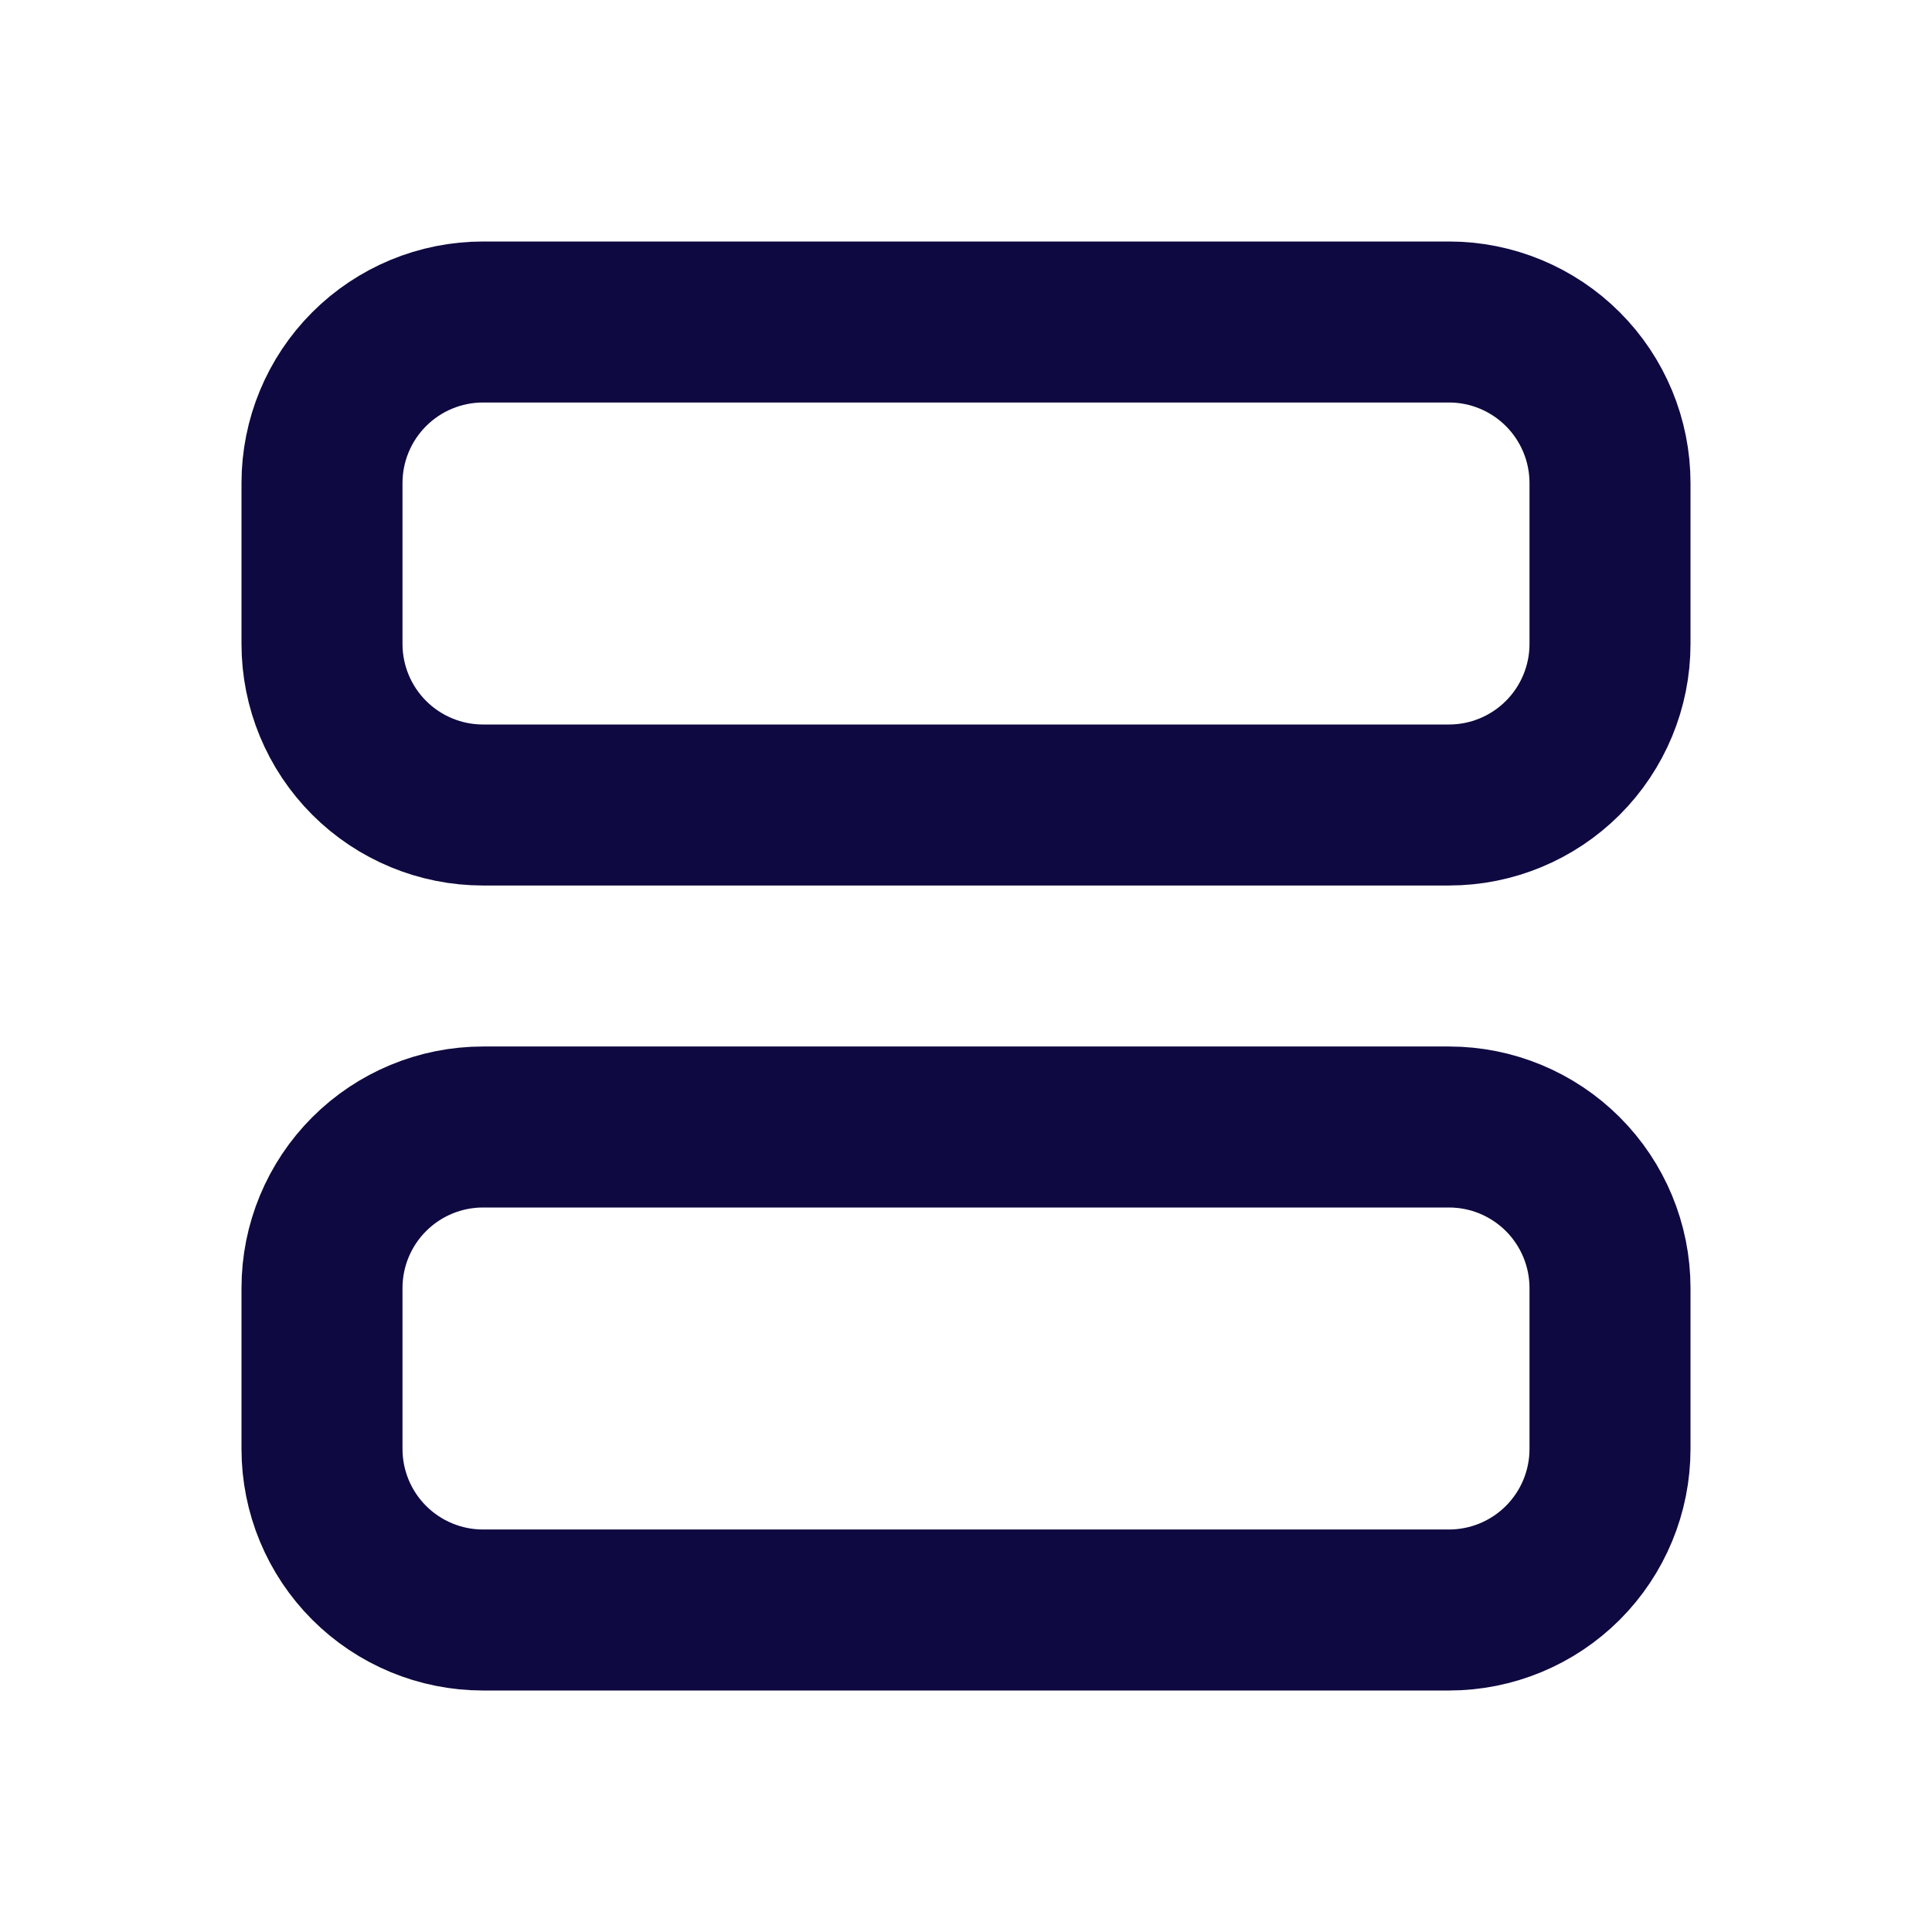
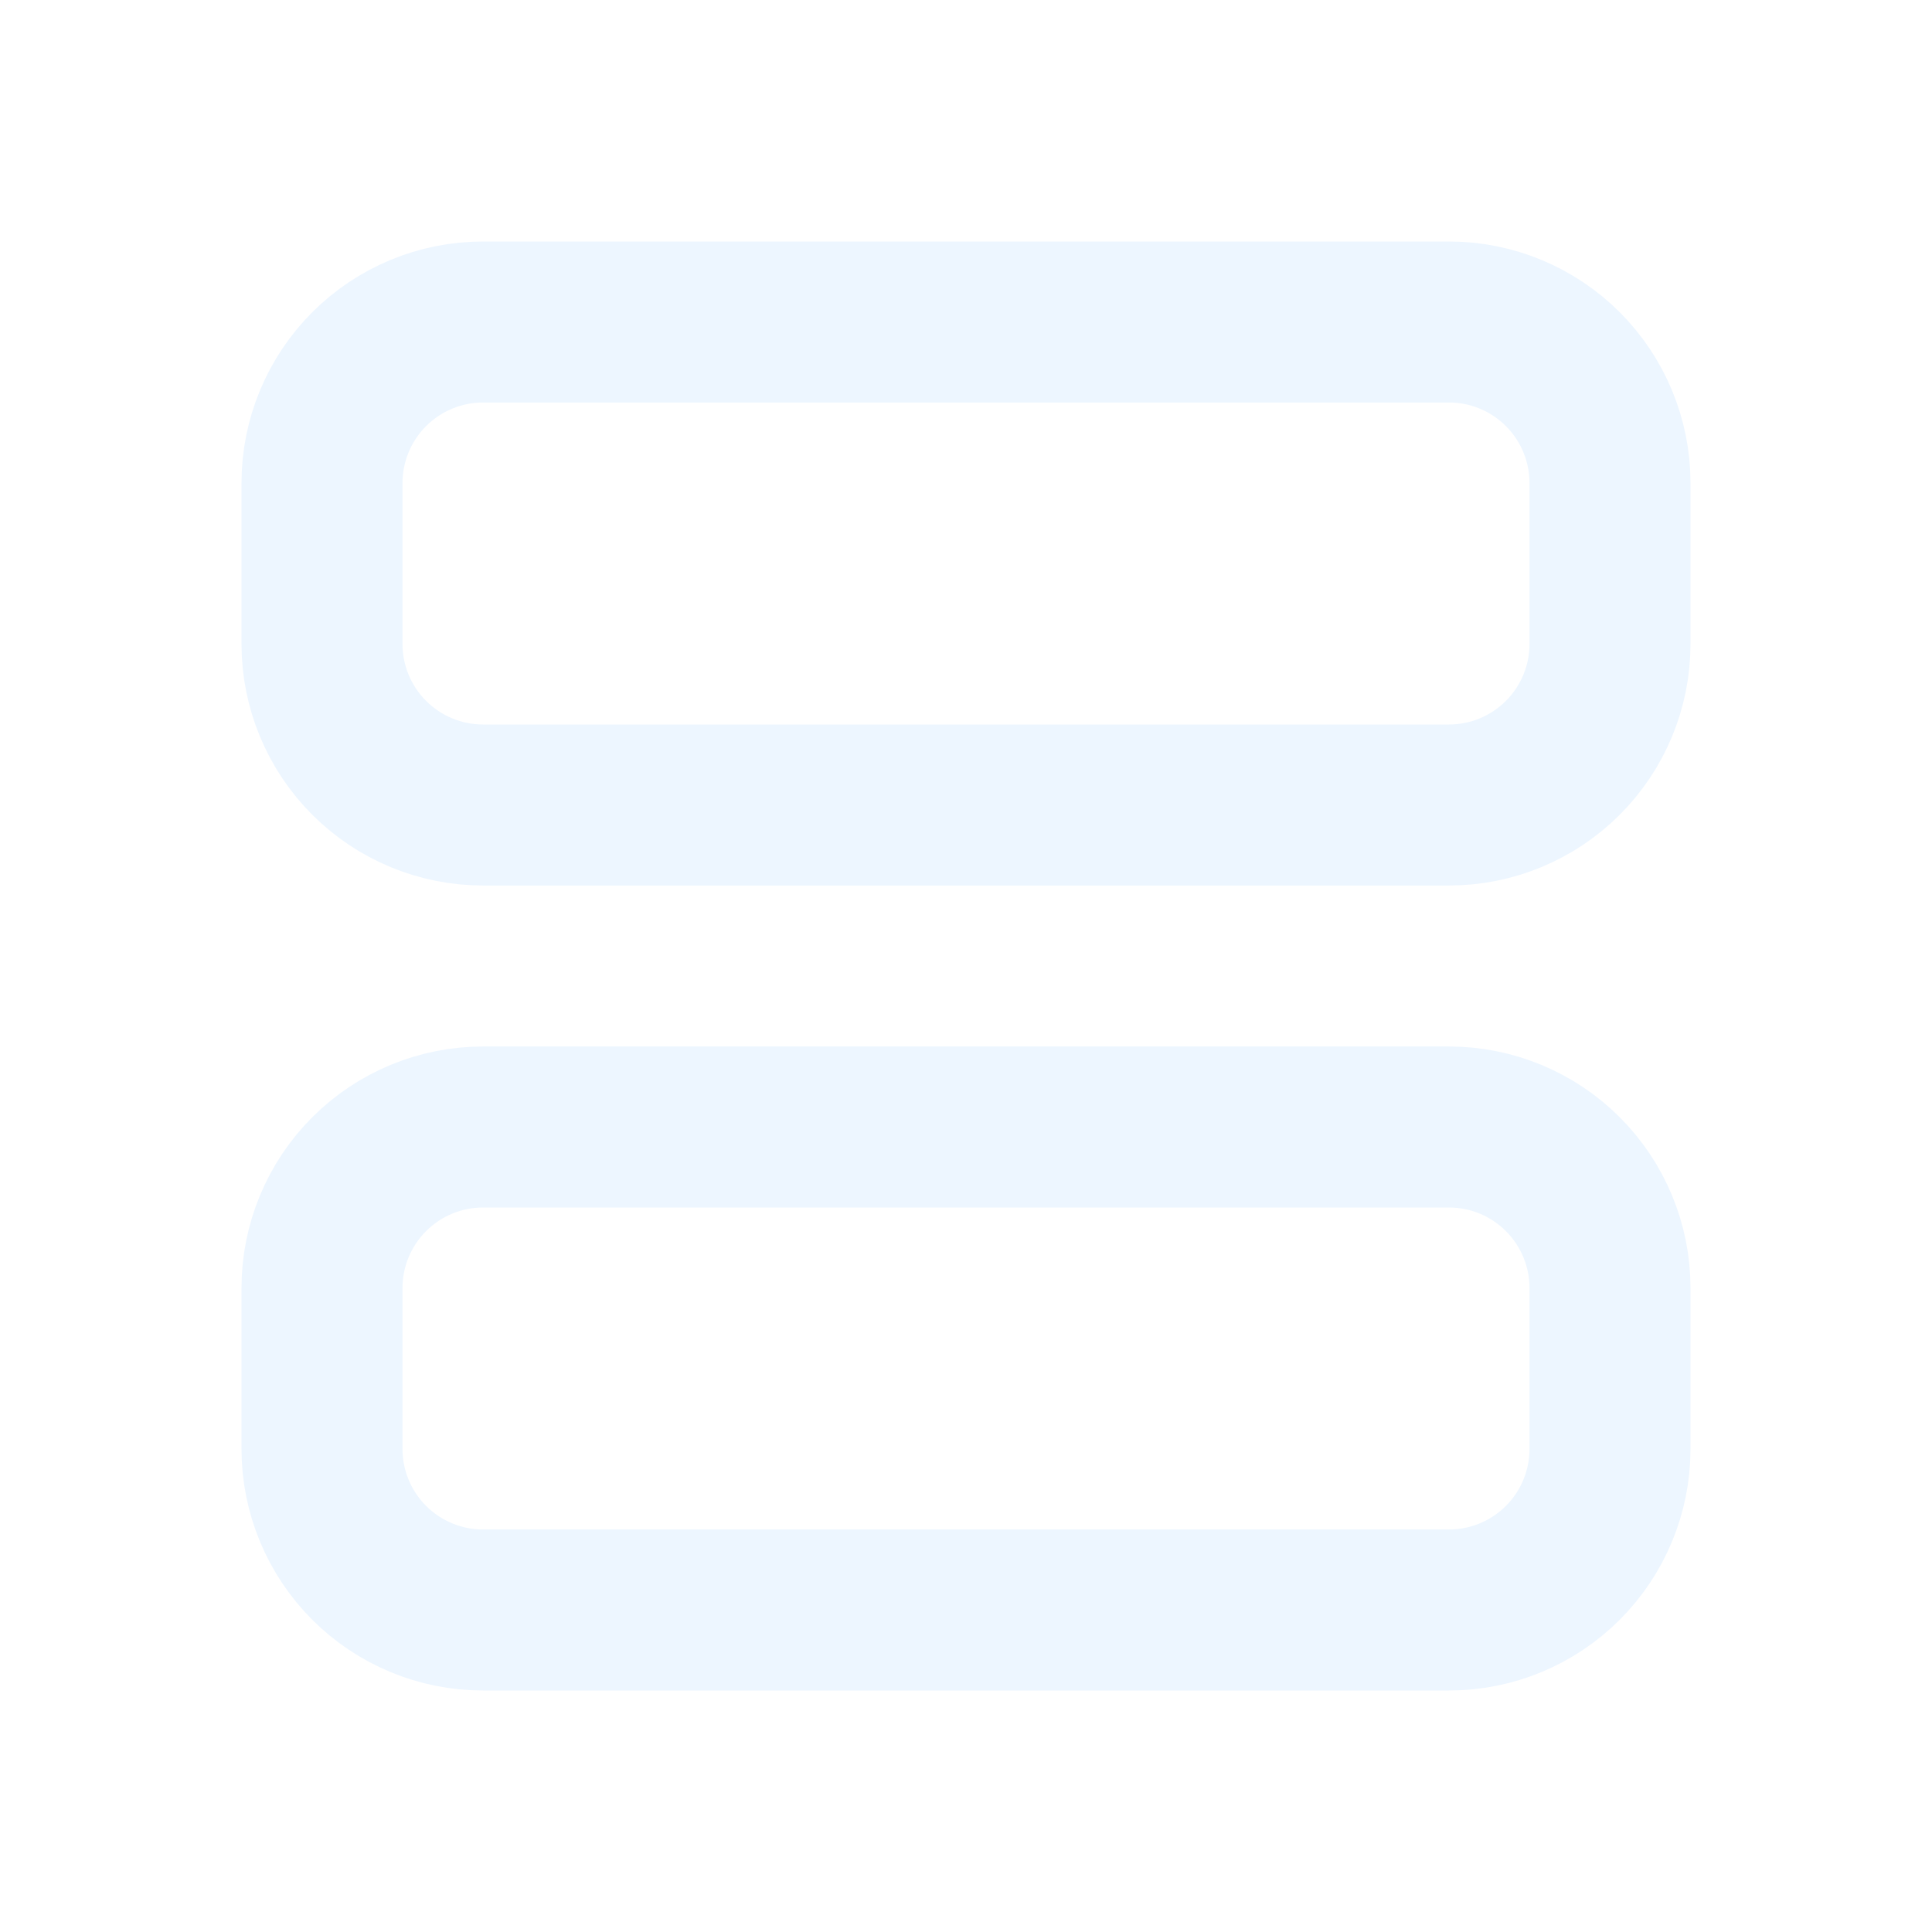
<svg xmlns="http://www.w3.org/2000/svg" width="24" height="24" viewBox="0 0 24 24" fill="none">
-   <path d="M4 6C4 5.47 4.211 4.961 4.586 4.586C4.961 4.211 5.47 4 6 4H18C18.53 4 19.039 4.211 19.414 4.586C19.789 4.961 20 5.47 20 6V8C20 8.53 19.789 9.039 19.414 9.414C19.039 9.789 18.53 10 18 10H6C5.47 10 4.961 9.789 4.586 9.414C4.211 9.039 4 8.53 4 8V6Z" stroke="#0E0940" stroke-width="2" stroke-linecap="round" stroke-linejoin="round" />
-   <path d="M4 16C4 15.47 4.211 14.961 4.586 14.586C4.961 14.211 5.47 14 6 14H18C18.53 14 19.039 14.211 19.414 14.586C19.789 14.961 20 15.47 20 16V18C20 18.53 19.789 19.039 19.414 19.414C19.039 19.789 18.53 20 18 20H6C5.47 20 4.961 19.789 4.586 19.414C4.211 19.039 4 18.53 4 18V16Z" stroke="#0E0940" stroke-width="2" stroke-linecap="round" stroke-linejoin="round" />
+   <path d="M4 6C4 5.47 4.211 4.961 4.586 4.586C4.961 4.211 5.47 4 6 4H18C18.53 4 19.039 4.211 19.414 4.586C19.789 4.961 20 5.47 20 6V8C20 8.53 19.789 9.039 19.414 9.414C19.039 9.789 18.53 10 18 10H6C5.47 10 4.961 9.789 4.586 9.414C4.211 9.039 4 8.53 4 8V6Z" stroke="#EDF6FF" stroke-width="2" stroke-linecap="round" stroke-linejoin="round" />
+   <path d="M4 16C4 15.47 4.211 14.961 4.586 14.586C4.961 14.211 5.47 14 6 14H18C18.53 14 19.039 14.211 19.414 14.586C19.789 14.961 20 15.47 20 16V18C20 18.53 19.789 19.039 19.414 19.414C19.039 19.789 18.53 20 18 20H6C5.47 20 4.961 19.789 4.586 19.414C4.211 19.039 4 18.53 4 18V16Z" stroke="#EDF6FF" stroke-width="2" stroke-linecap="round" stroke-linejoin="round" />
</svg>
